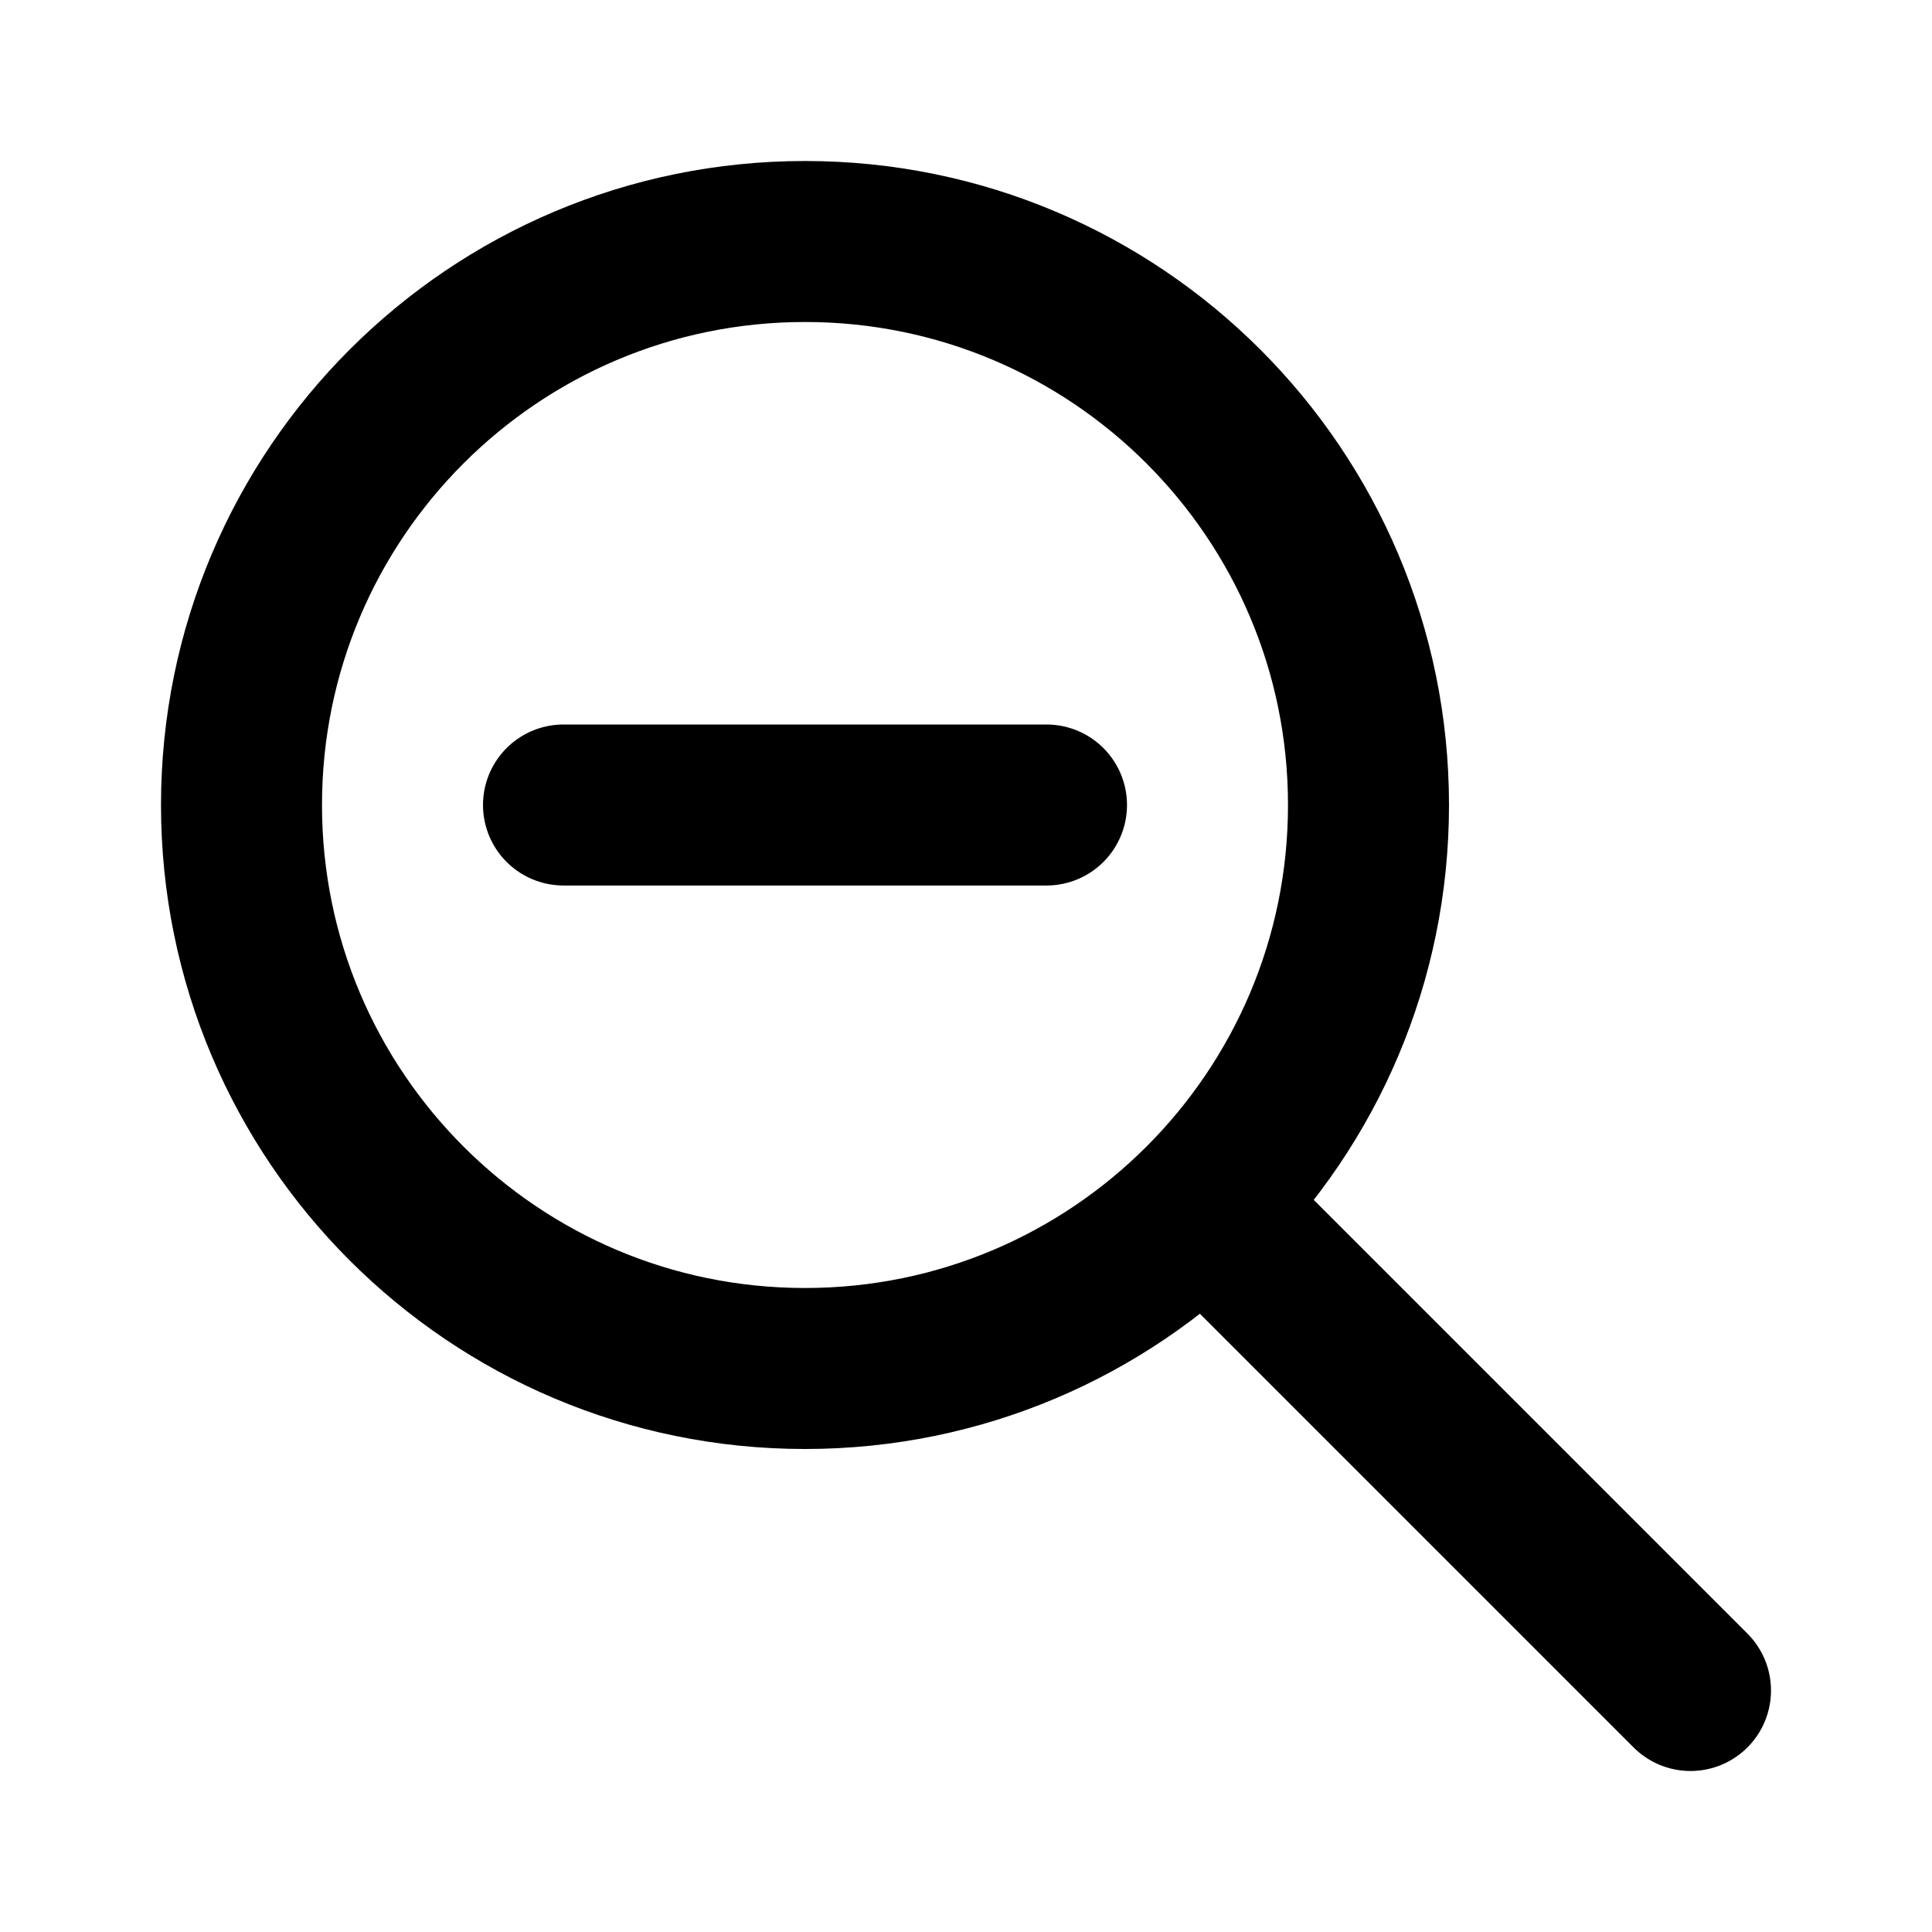
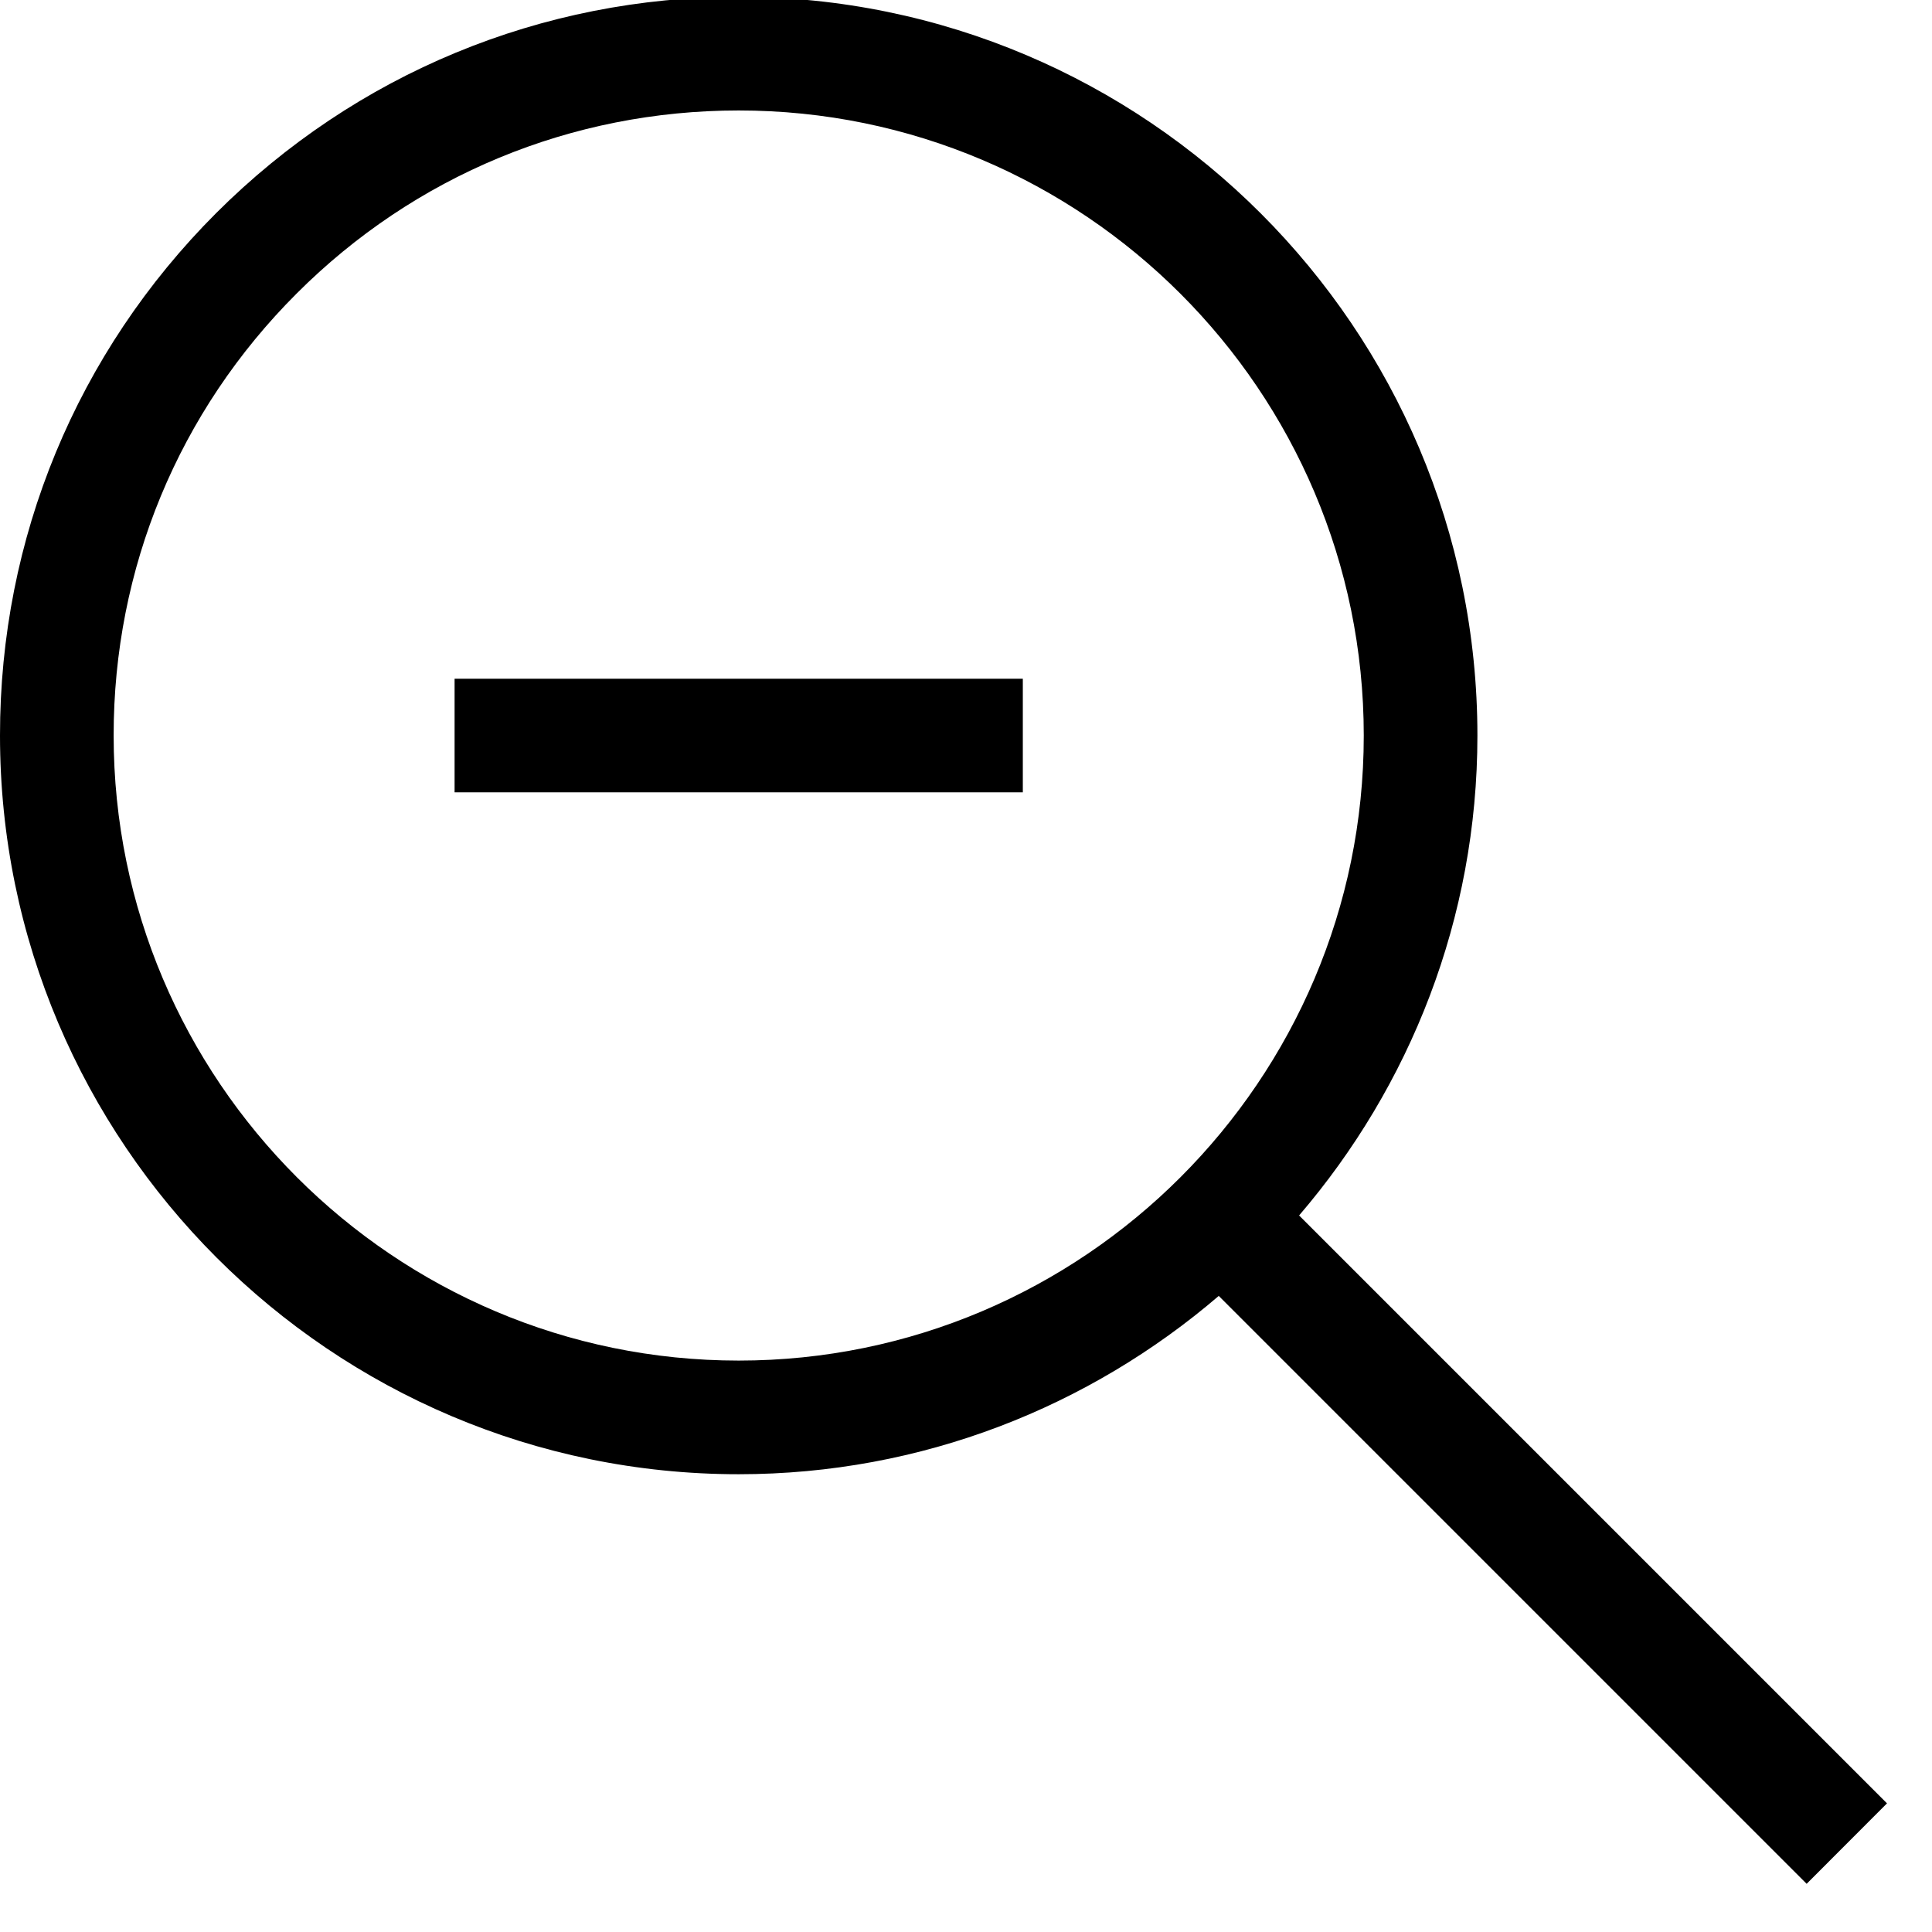
- <svg xmlns="http://www.w3.org/2000/svg" fill="none" viewBox="0 0 24 24" stroke="currentColor">
-   <path stroke-linecap="round" stroke-linejoin="round" stroke-width="2" d="M21 21l-6-6m2-5a7 7 0 11-14 0 7 7 0 0114 0zM13 10H7" />
+ <svg xmlns="http://www.w3.org/2000/svg" version="1.1" width="17" height="17" viewBox="0 0 17 17">
+   <g>
+ </g>
+   <path d="M16.604 15.868l-5.173-5.173c0.975-1.137 1.569-2.611 1.569-4.223 0-3.584-2.916-6.5-6.5-6.5-1.736 0-3.369 0.676-4.598 1.903-1.227 1.228-1.903 2.861-1.902 4.597 0 3.584 2.916 6.5 6.5 6.5 1.612 0 3.087-0.594 4.224-1.569l5.173 5.173 0.707-0.708zM6.5 11.972c-3.032 0-5.5-2.467-5.5-5.5-0.001-1.47 0.571-2.851 1.61-3.889 1.038-1.039 2.42-1.611 3.89-1.611 3.032 0 5.5 2.467 5.5 5.5 0 3.032-2.468 5.5-5.5 5.5zM4 5.972h5v1h-5v-1z" fill="#000000" />
</svg>
